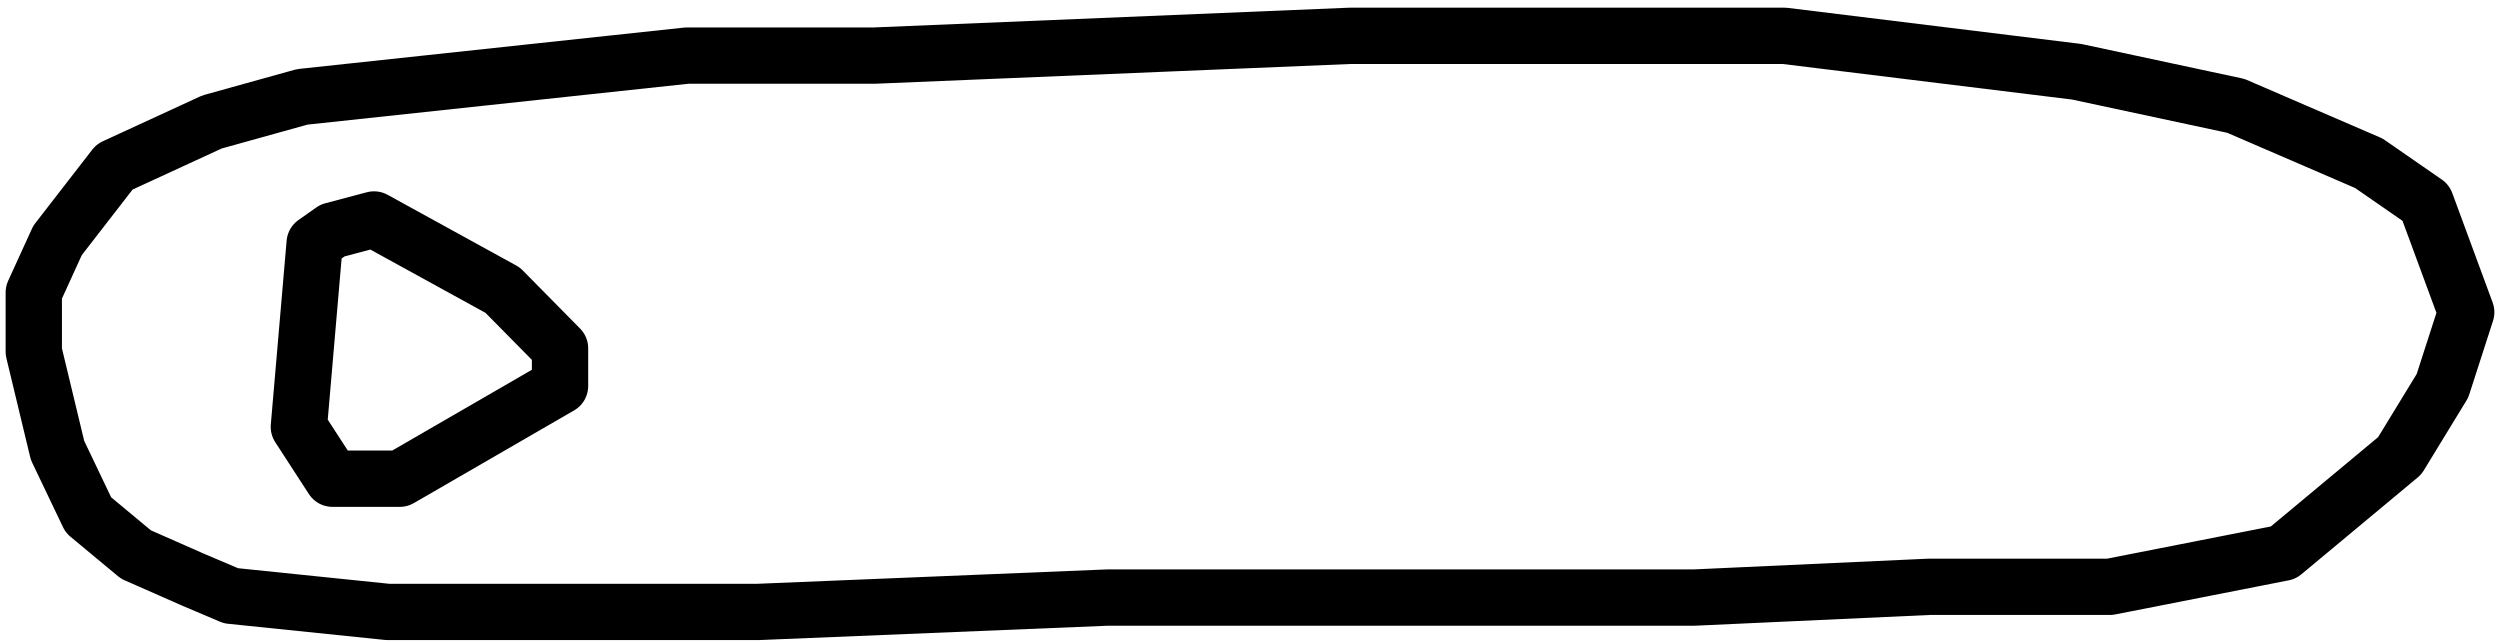
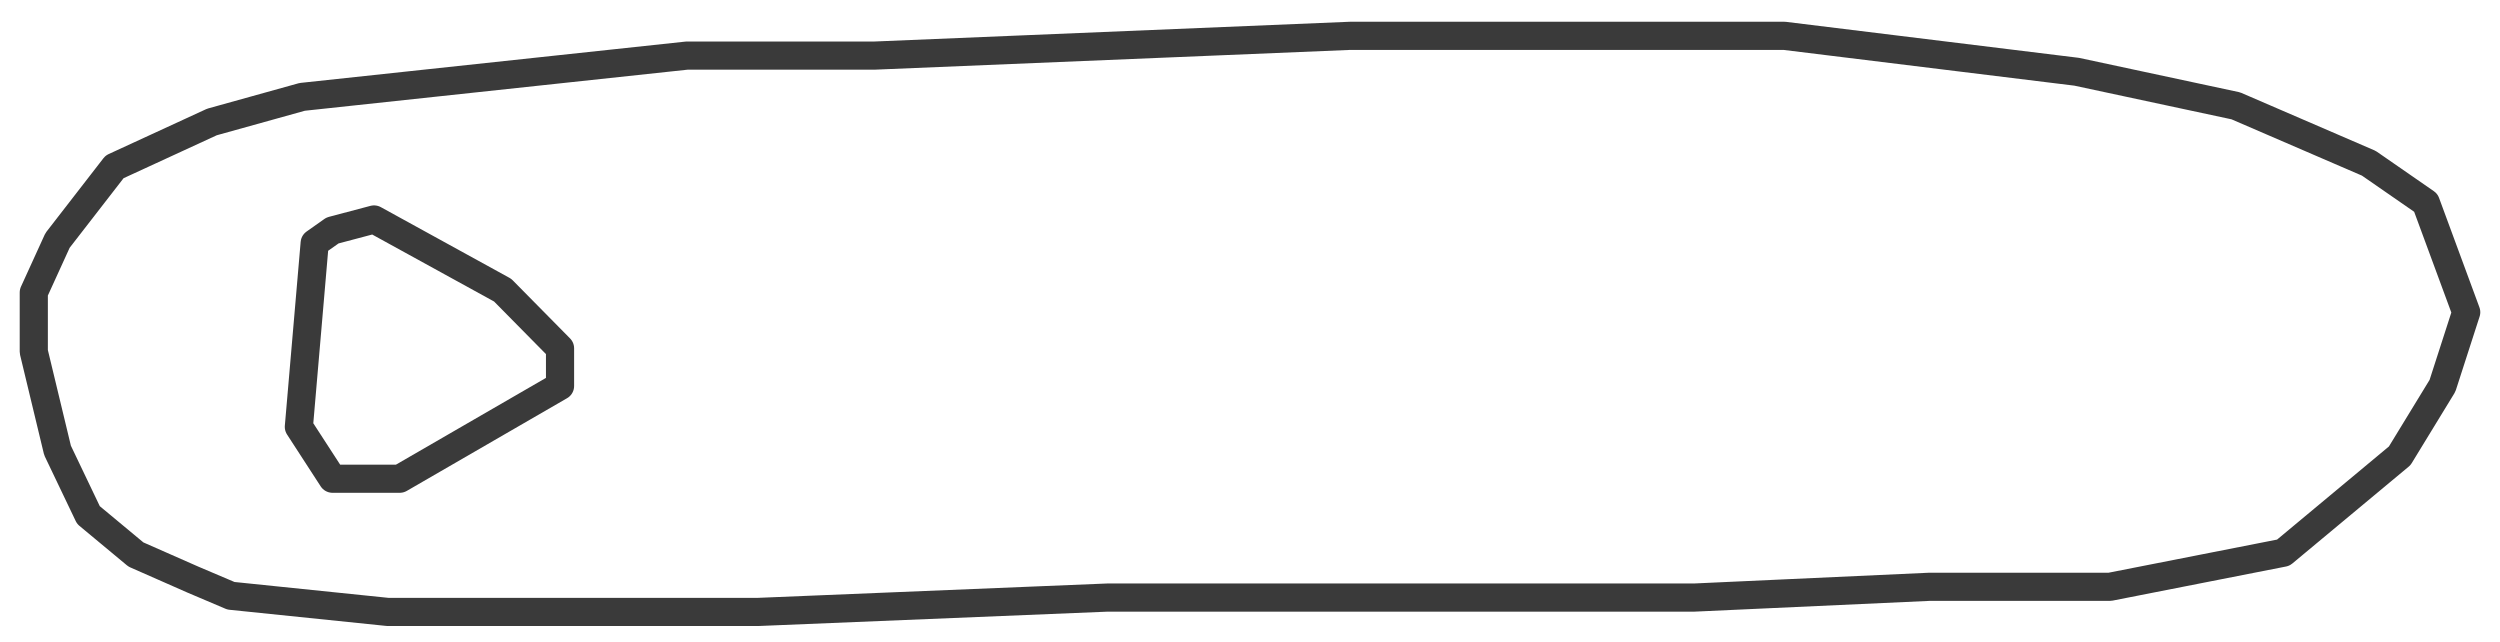
<svg xmlns="http://www.w3.org/2000/svg" width="222" height="57" viewBox="0 0 222 57" fill="none">
-   <path d="M10.172 14.817L18.82 10.833L26.836 8.602L61.008 4.936H77.672L119.859 3.183H158.461L184.406 6.371L198.539 9.398L210.352 14.498L215.414 18.004L219 27.725L216.891 34.259L213.094 40.475L202.758 49.08L187.359 52.108H171.328L150.445 53.064H98.344L67.336 54.339H34.43L20.508 52.905L17.133 51.471L12.07 49.24L7.852 45.734L5.109 39.996L3 31.231V25.972L5.109 21.351L10.172 14.817Z" stroke="black" stroke-width="5" stroke-linejoin="round" />
-   <path d="M26.539 37.905L27.944 21.582L29.526 20.466L33.215 19.489L44.636 25.767L49.731 30.93V34.278L35.499 42.51H29.526L26.539 37.905Z" stroke="black" stroke-width="5" stroke-linejoin="round" />
+   <path d="M10.172 14.817L18.82 10.833L26.836 8.602L61.008 4.936H77.672L119.859 3.183H158.461L184.406 6.371L198.539 9.398L210.352 14.498L215.414 18.004L219 27.725L216.891 34.259L213.094 40.475L202.758 49.08L187.359 52.108H171.328L150.445 53.064H98.344L67.336 54.339H34.43L20.508 52.905L17.133 51.471L12.07 49.24L7.852 45.734L5.109 39.996L3 31.231V25.972L5.109 21.351L10.172 14.817Z" stroke="#3a3a3a" stroke-width="2.5" stroke-linejoin="round" />
+   <path d="M26.539 37.905L27.944 21.582L29.526 20.466L33.215 19.489L44.636 25.767L49.731 30.93V34.278L35.499 42.51H29.526L26.539 37.905Z" stroke="#3a3a3a" stroke-width="2.5" stroke-linejoin="round" />
</svg>
